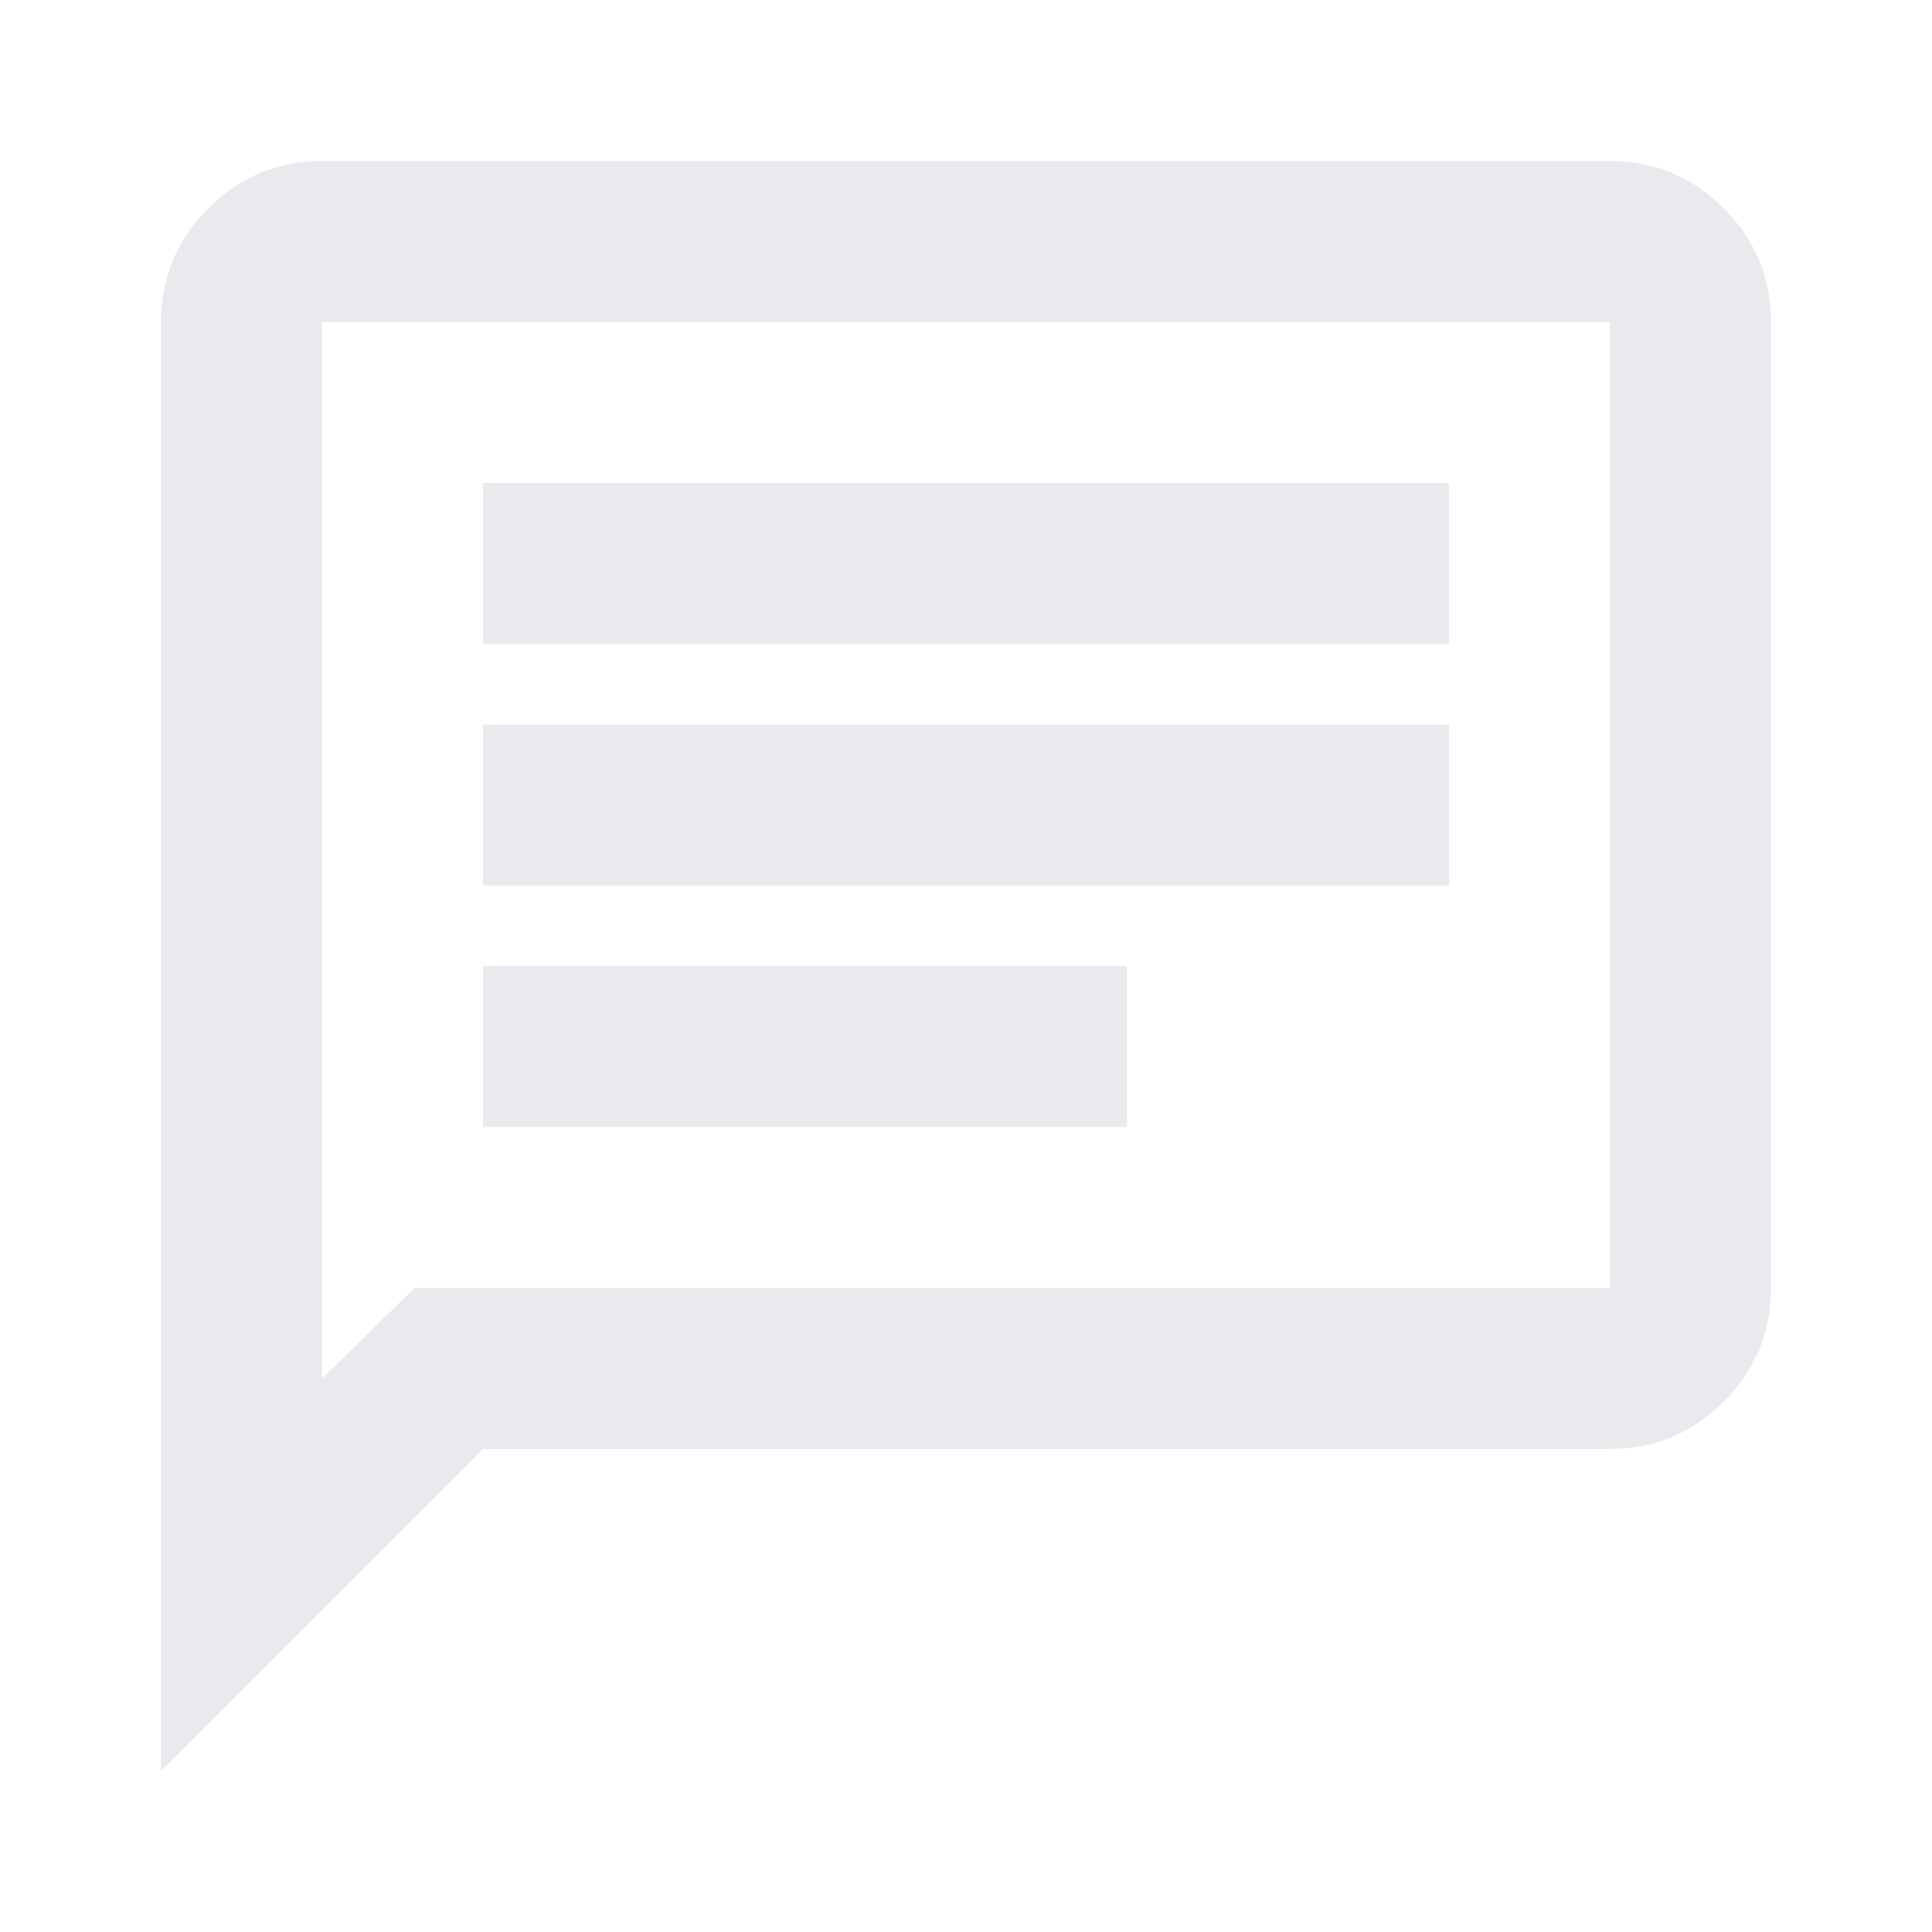
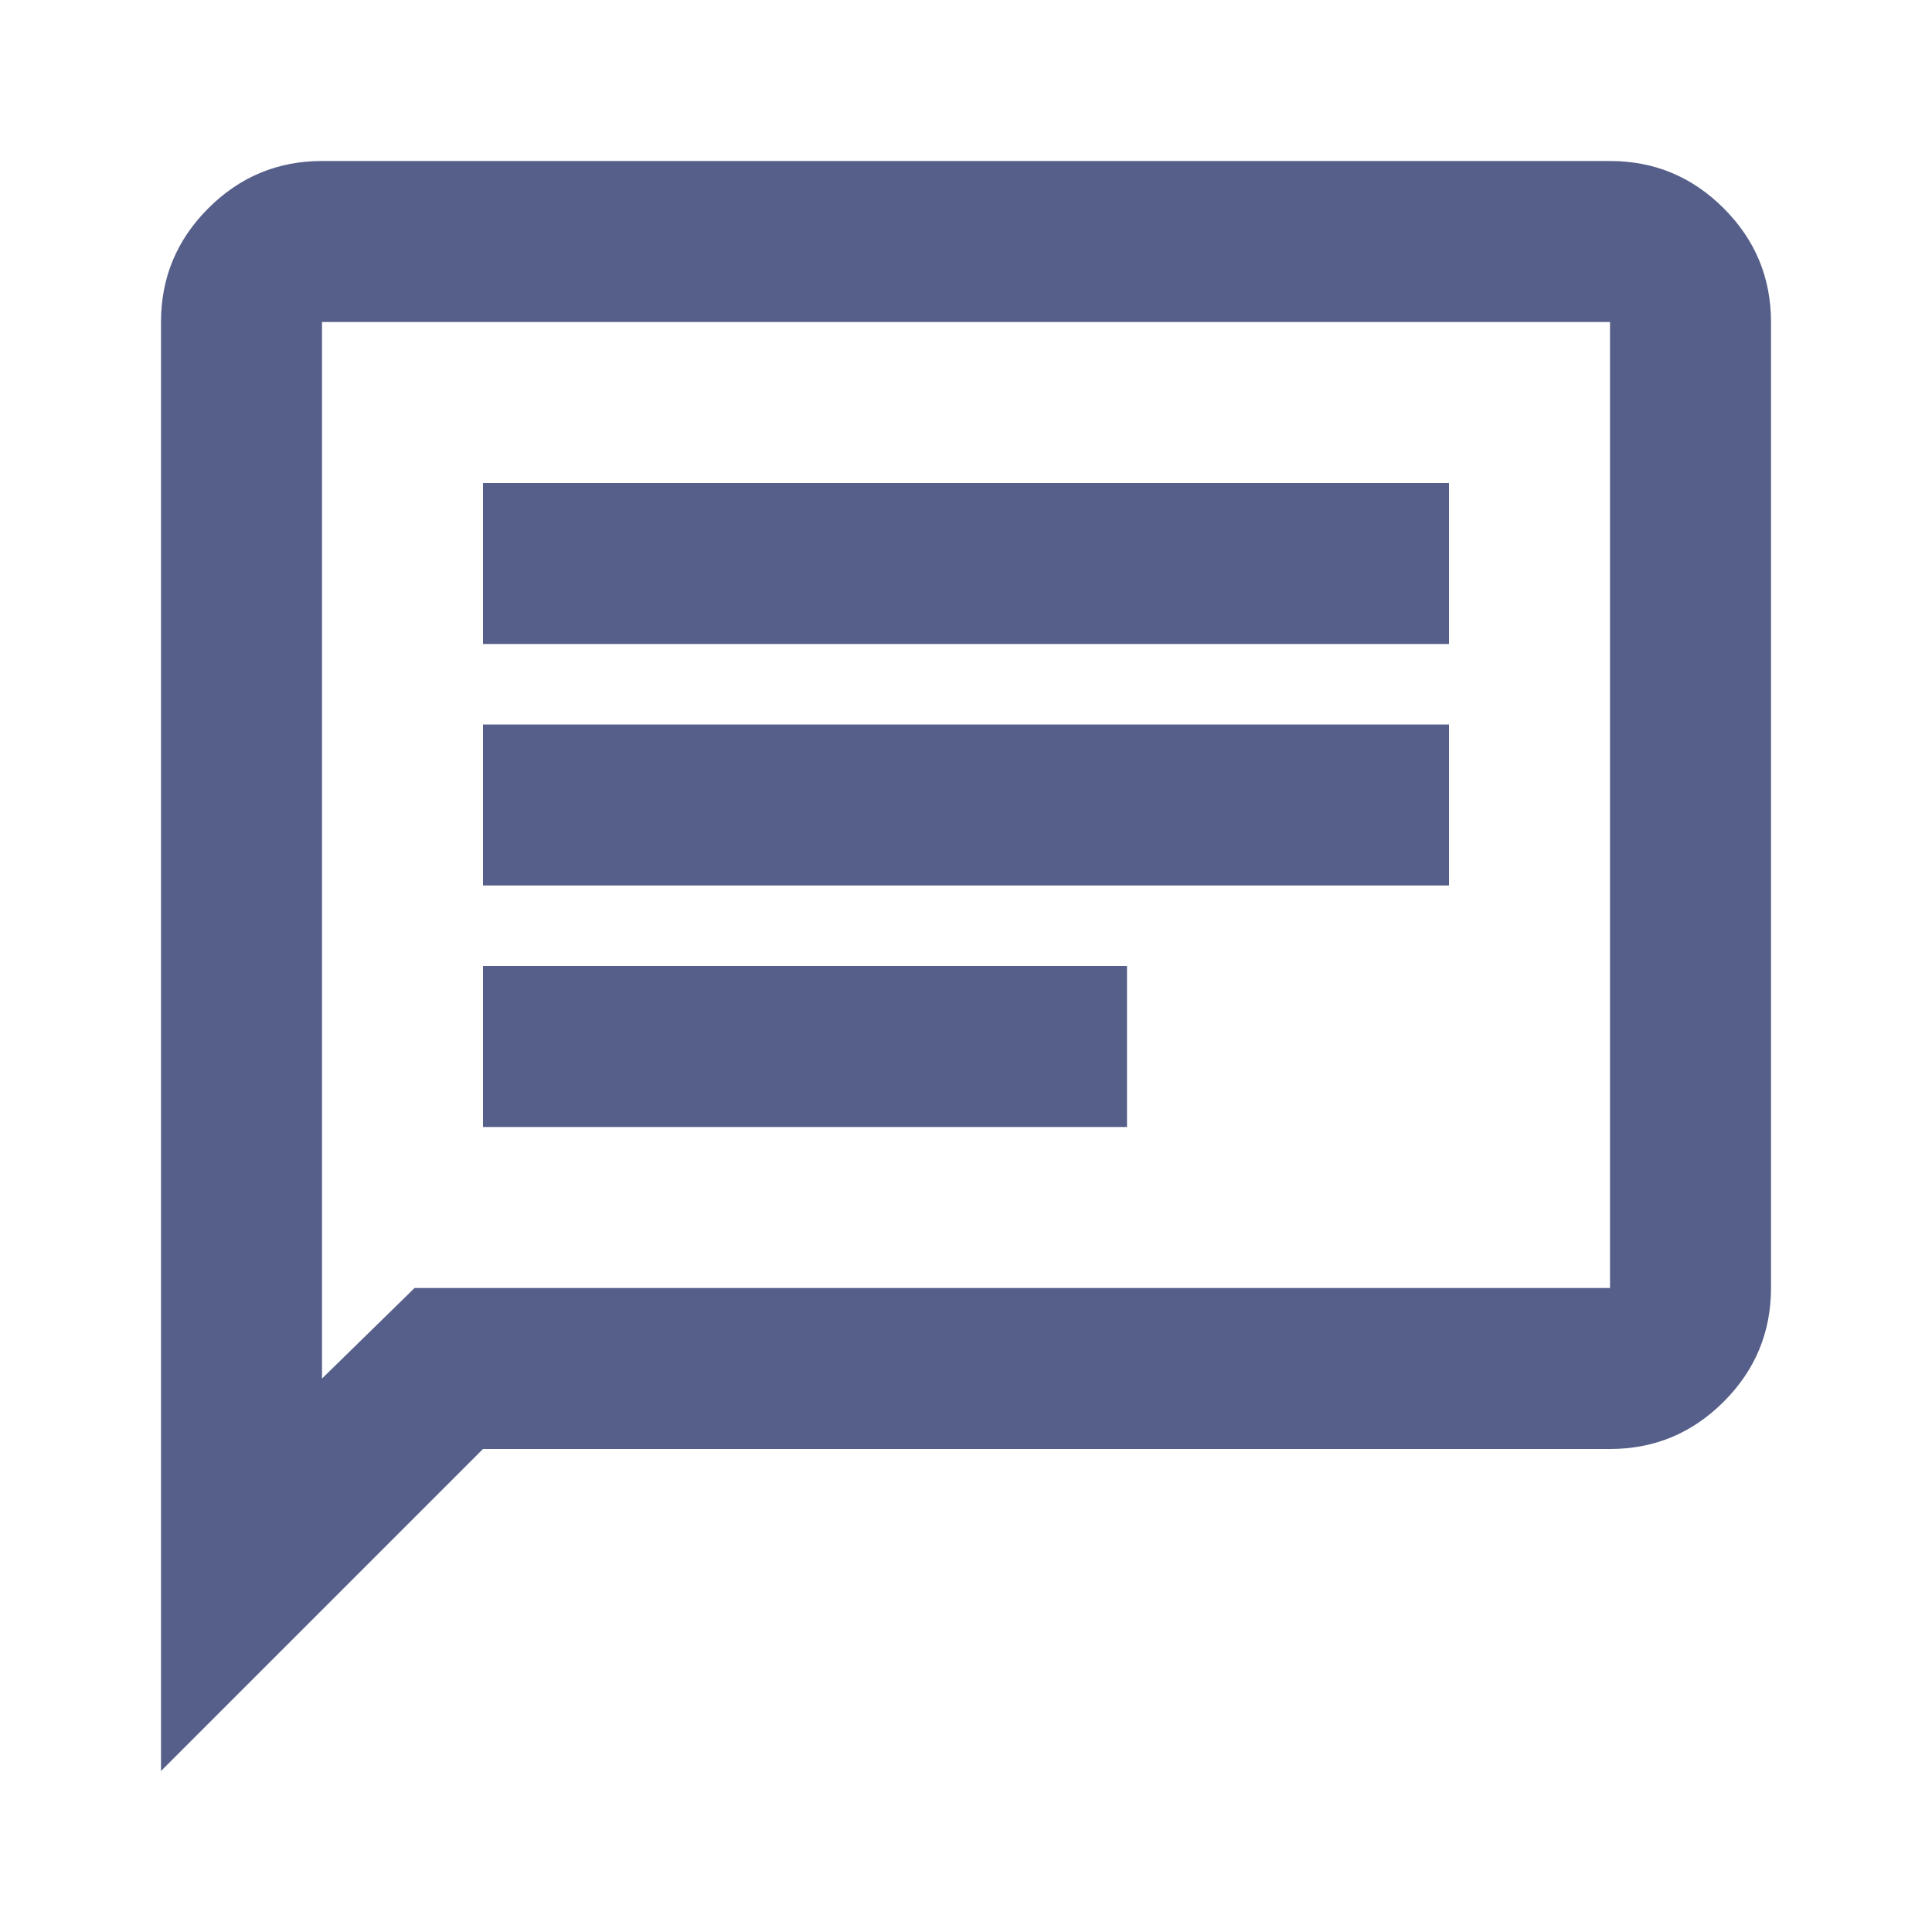
- <svg xmlns="http://www.w3.org/2000/svg" height="24px" viewBox="0 -960 960 960" width="24px" fill="#e8eaed">
+ <svg xmlns="http://www.w3.org/2000/svg" height="24px" viewBox="0 -960 960 960" width="24px" fill="#565f89">
  <path d="M240-400h320v-80H240v80Zm0-120h480v-80H240v80Zm0-120h480v-80H240v80ZM80-80v-720q0-33 23.5-56.5T160-880h640q33 0 56.5 23.5T880-800v480q0 33-23.5 56.5T800-240H240L80-80Zm126-240h594v-480H160v525l46-45Zm-46 0v-480 480Z" />
</svg>
